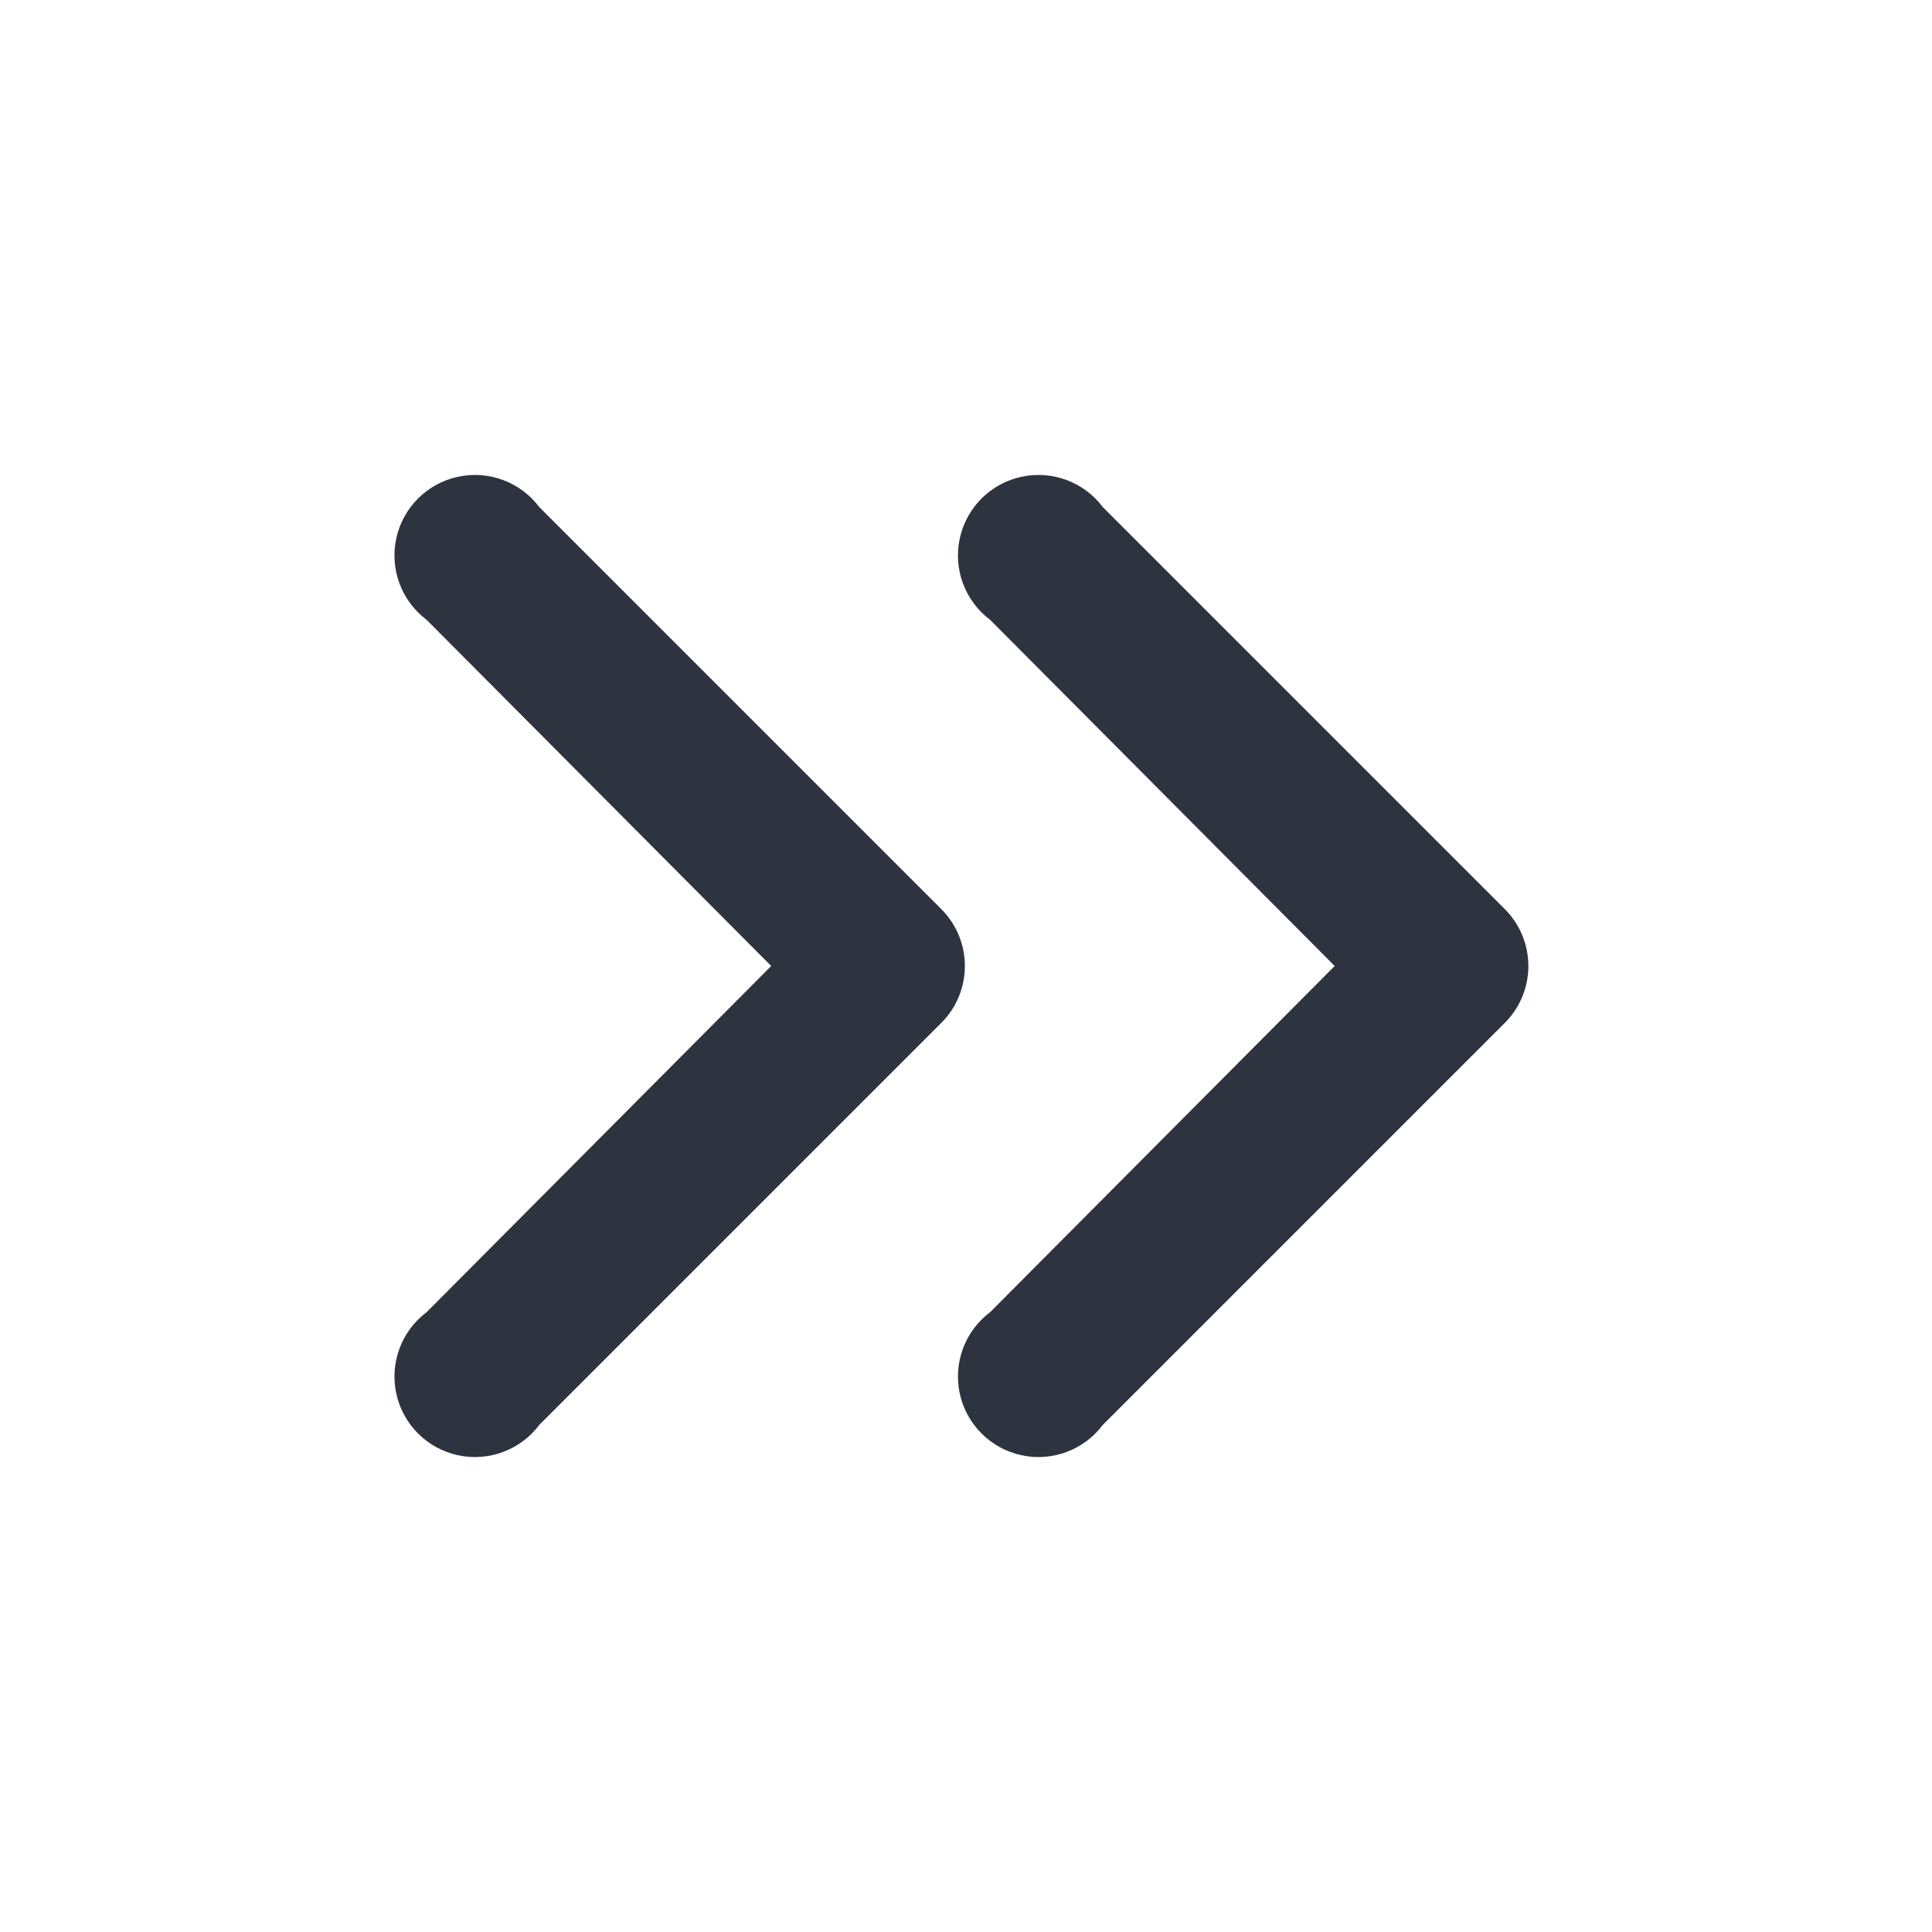
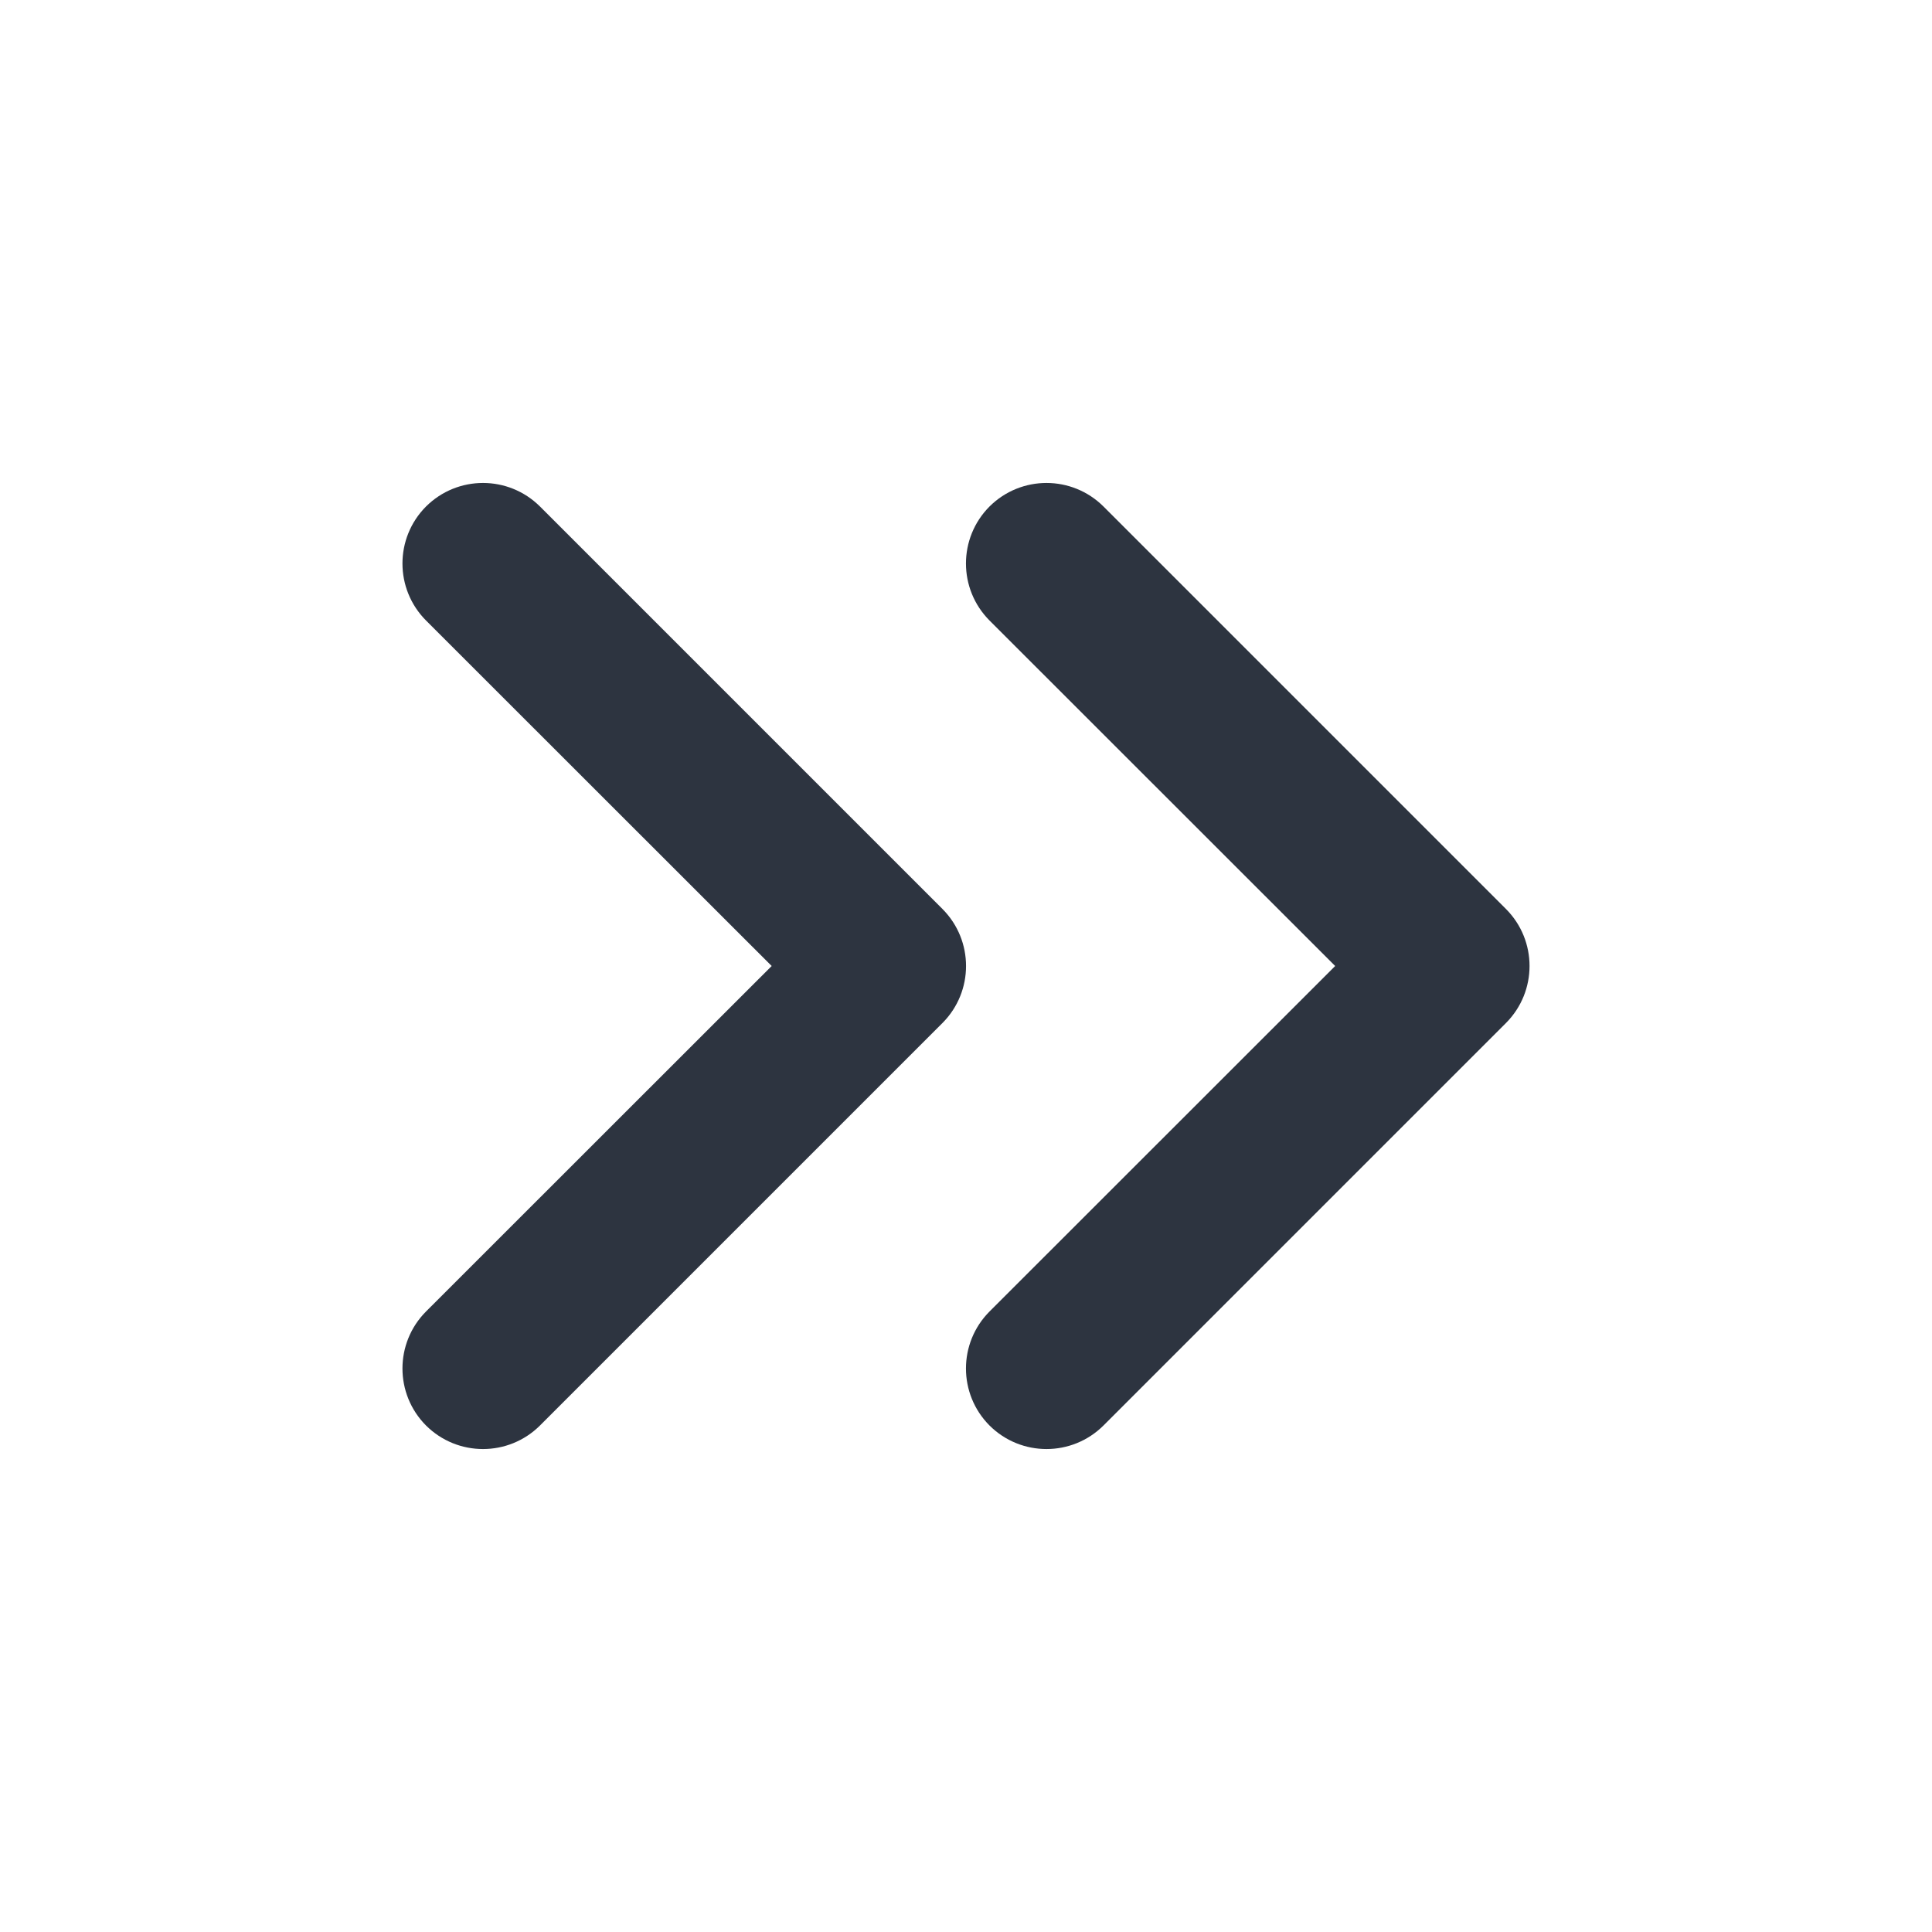
- <svg xmlns="http://www.w3.org/2000/svg" width="12" height="12" fill="none">
-   <path fill-rule="evenodd" clip-rule="evenodd" d="M3.35 3.15a.5.5 0 1 0-.7.7L4.79 6 2.65 8.15a.5.5 0 1 0 .7.7l2.5-2.5a.5.5 0 0 0 0-.7l-2.5-2.5Zm3.5 0a.5.5 0 1 0-.7.7L8.29 6 6.15 8.15a.5.5 0 1 0 .7.7l2.5-2.5a.5.5 0 0 0 0-.7l-2.5-2.5Z" fill="#2D3440" />
+ <svg xmlns="http://www.w3.org/2000/svg" width="12" height="12" viewBox="0 0 12 12" fill="none">
+   <path fill-rule="evenodd" clip-rule="evenodd" d="M3.354 3.146C3.158 2.951 2.842 2.951 2.646 3.146C2.451 3.342 2.451 3.658 2.646 3.854L4.793 6L2.646 8.146C2.451 8.342 2.451 8.658 2.646 8.854C2.842 9.049 3.158 9.049 3.354 8.854L5.854 6.354C6.049 6.158 6.049 5.842 5.854 5.646L3.354 3.146ZM6.854 3.146C6.658 2.951 6.342 2.951 6.146 3.146C5.951 3.342 5.951 3.658 6.146 3.854L8.293 6L6.146 8.146C5.951 8.342 5.951 8.658 6.146 8.854C6.342 9.049 6.658 9.049 6.854 8.854L9.354 6.354C9.549 6.158 9.549 5.842 9.354 5.646L6.854 3.146Z" fill="#2D3440" />
</svg>
